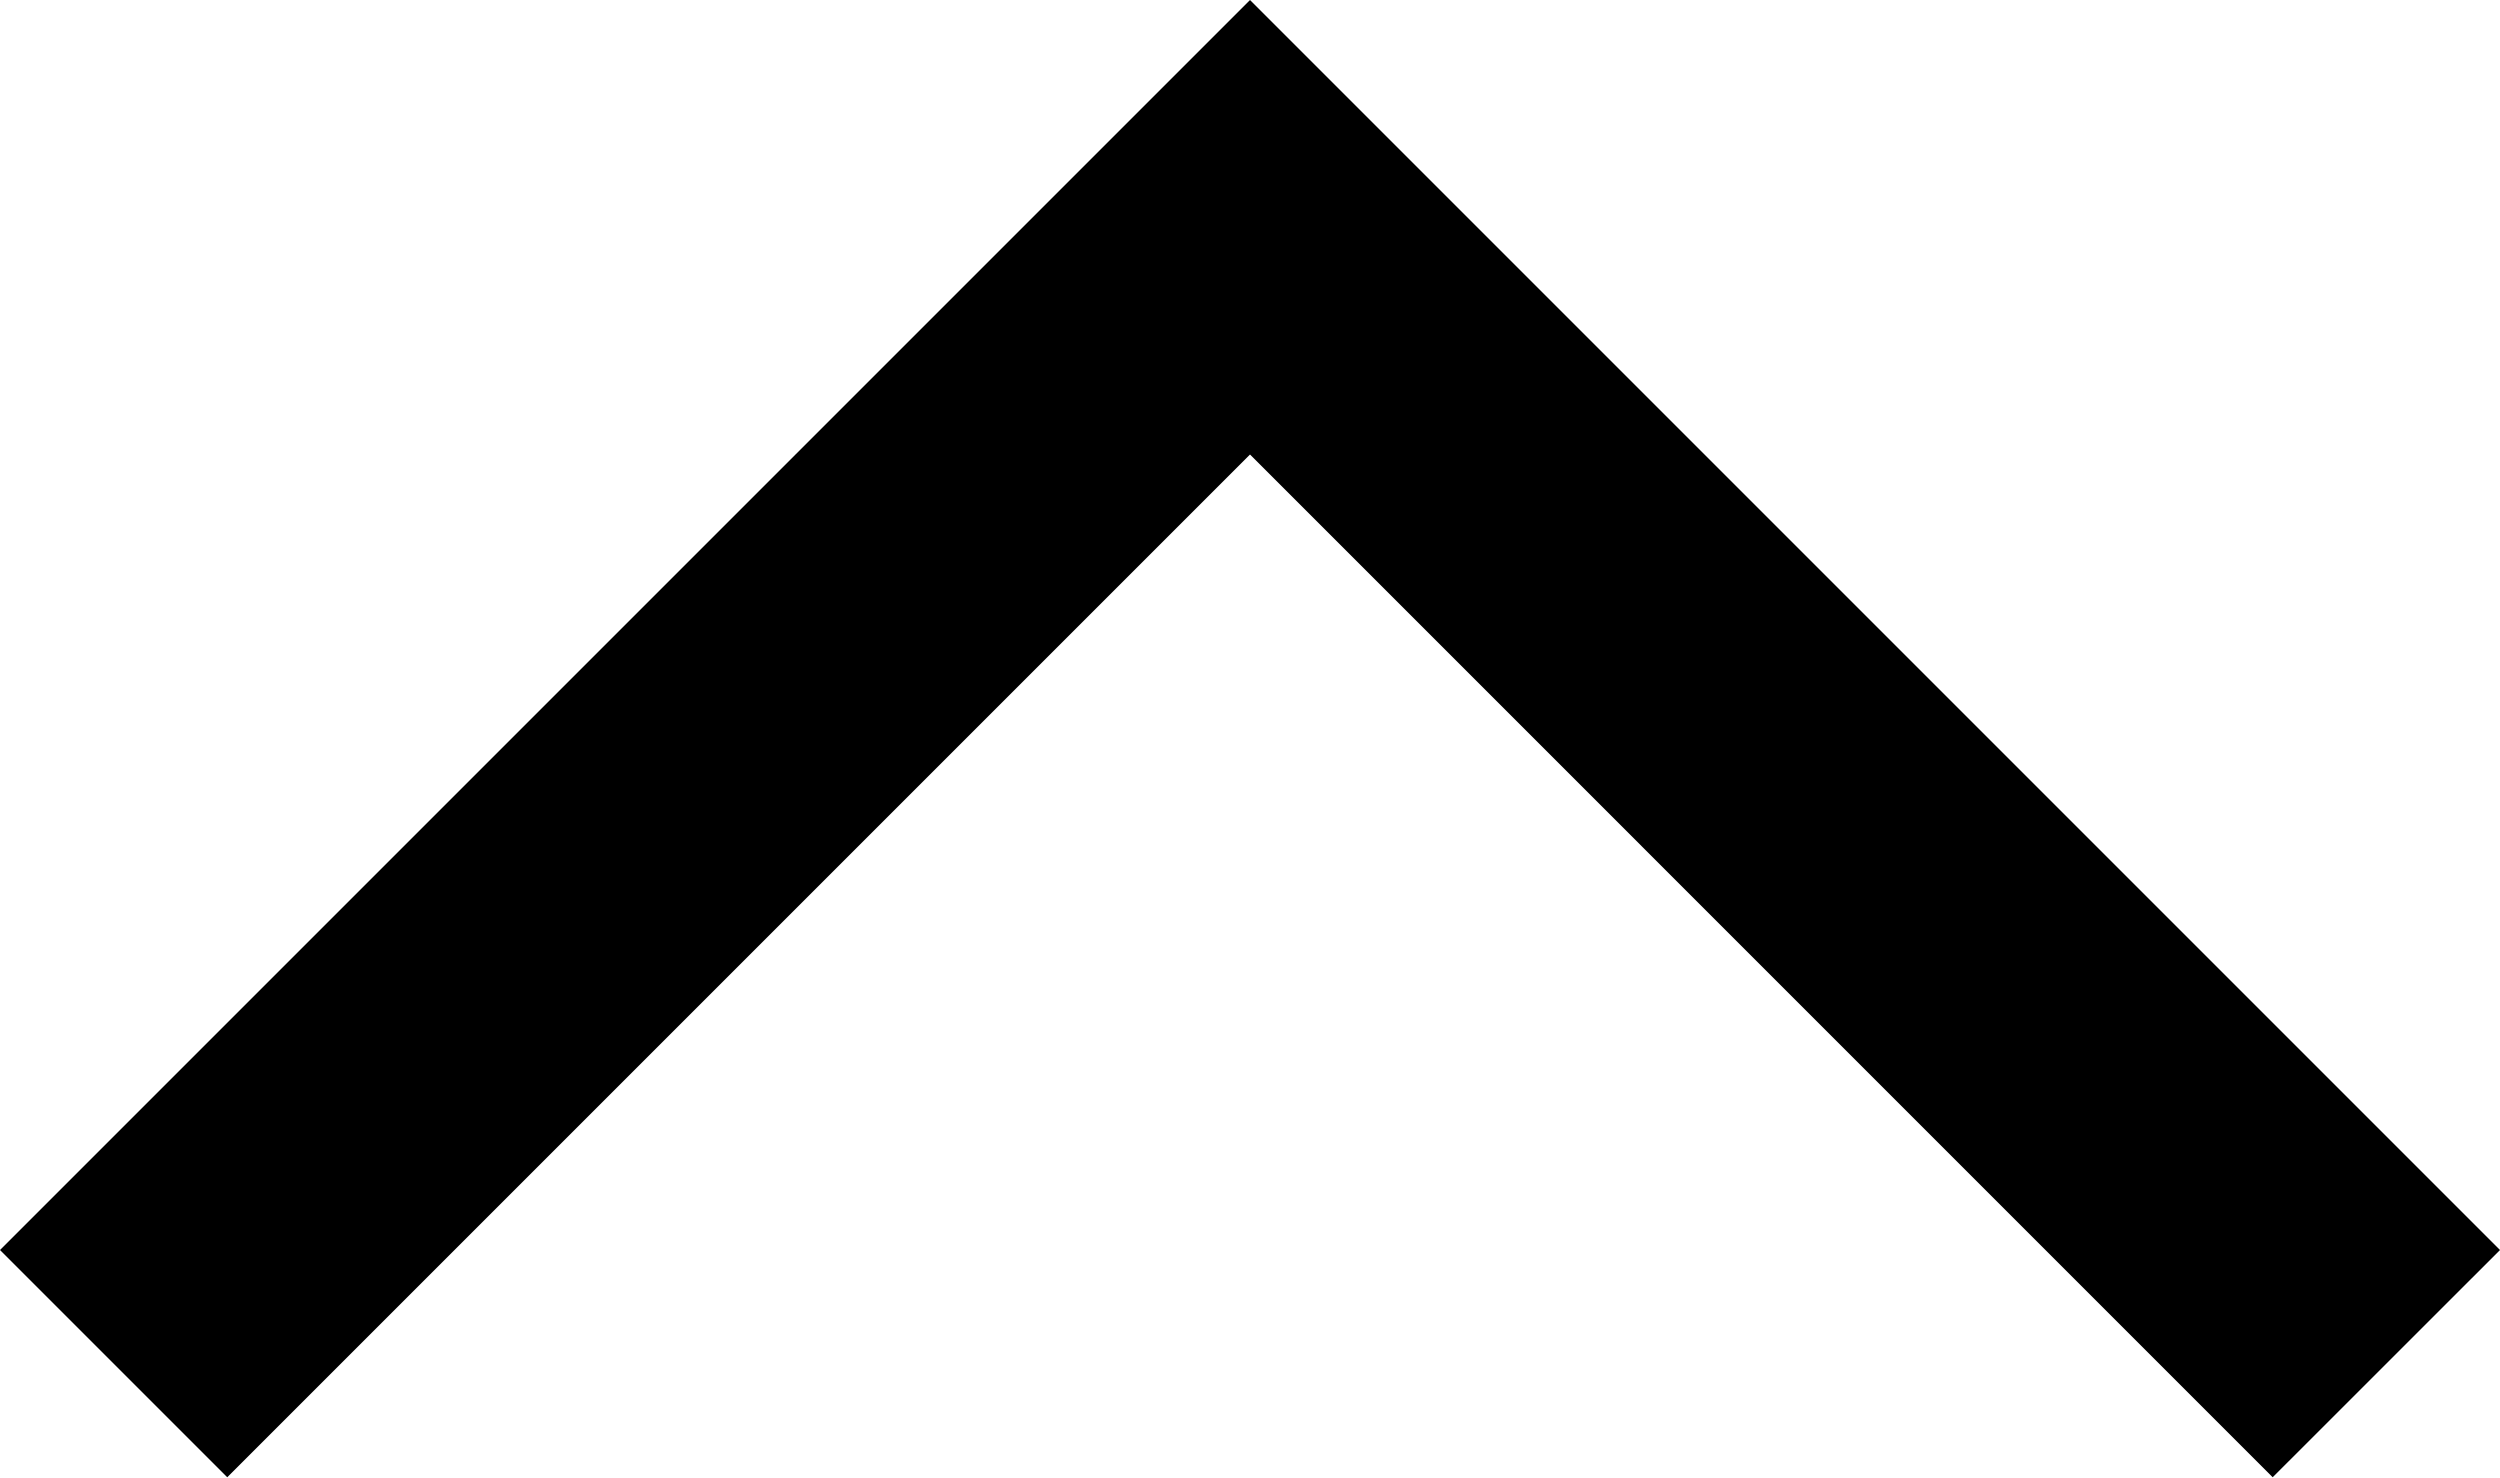
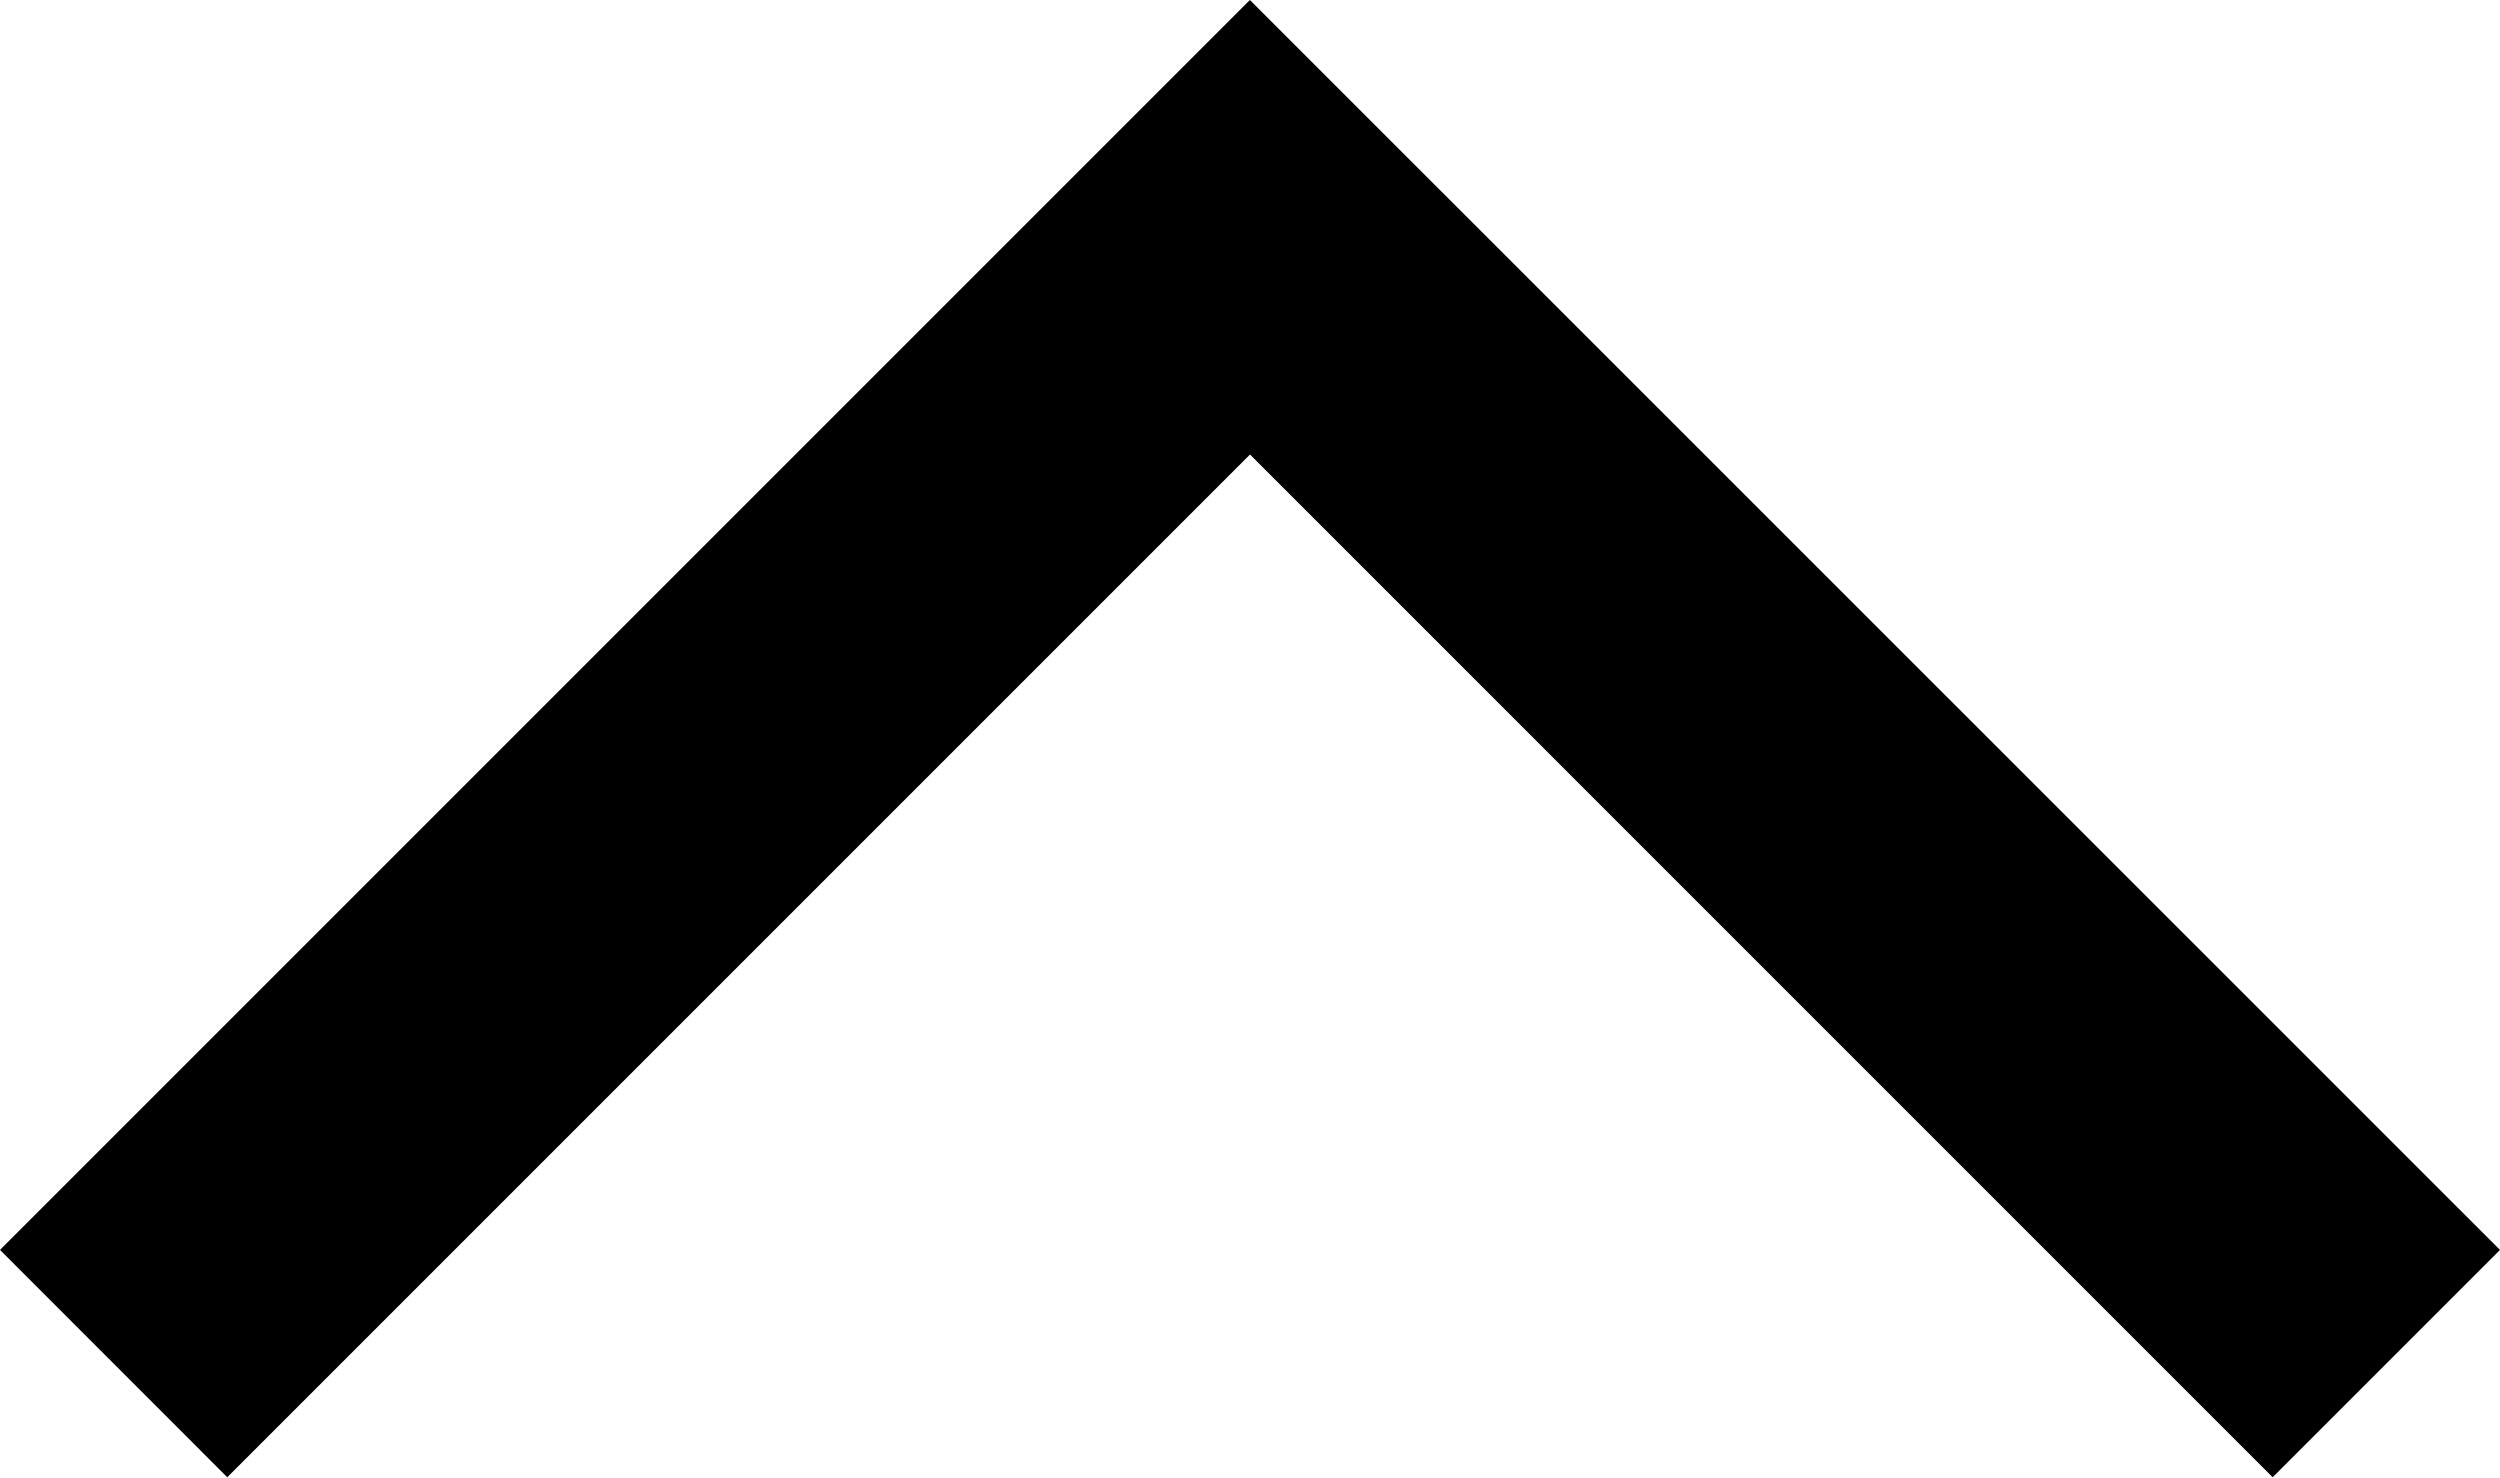
- <svg xmlns="http://www.w3.org/2000/svg" width="30.462mm" height="18mm" viewBox="0 0 30.462 18" version="1.1" id="svg8">
-   <defs id="defs2" />
-   <g id="layer1" transform="translate(-72.72596,-105.7099)">
-     <path style="fill:#000000;fill-opacity:1;stroke:none;stroke-width:0.277px;stroke-linecap:butt;stroke-linejoin:miter;stroke-opacity:1" d="M 103.188,120.941 100.418,123.71 87.957,111.248 75.495,123.71 72.726,120.941 87.957,105.71 Z" id="path835" />
-   </g>
+ <svg xmlns="http://www.w3.org/2000/svg" width="115.13" height="18mm" viewBox="0 0 30.462 18">
+   <path style="fill:#000;fill-opacity:1;stroke:none;stroke-width:.277px;stroke-linecap:butt;stroke-linejoin:miter;stroke-opacity:1" d="m103.188 120.94-2.77 2.77-12.461-12.462-12.462 12.462-2.769-2.77 15.23-15.23z" transform="translate(-72.726 -105.71)" />
</svg>
